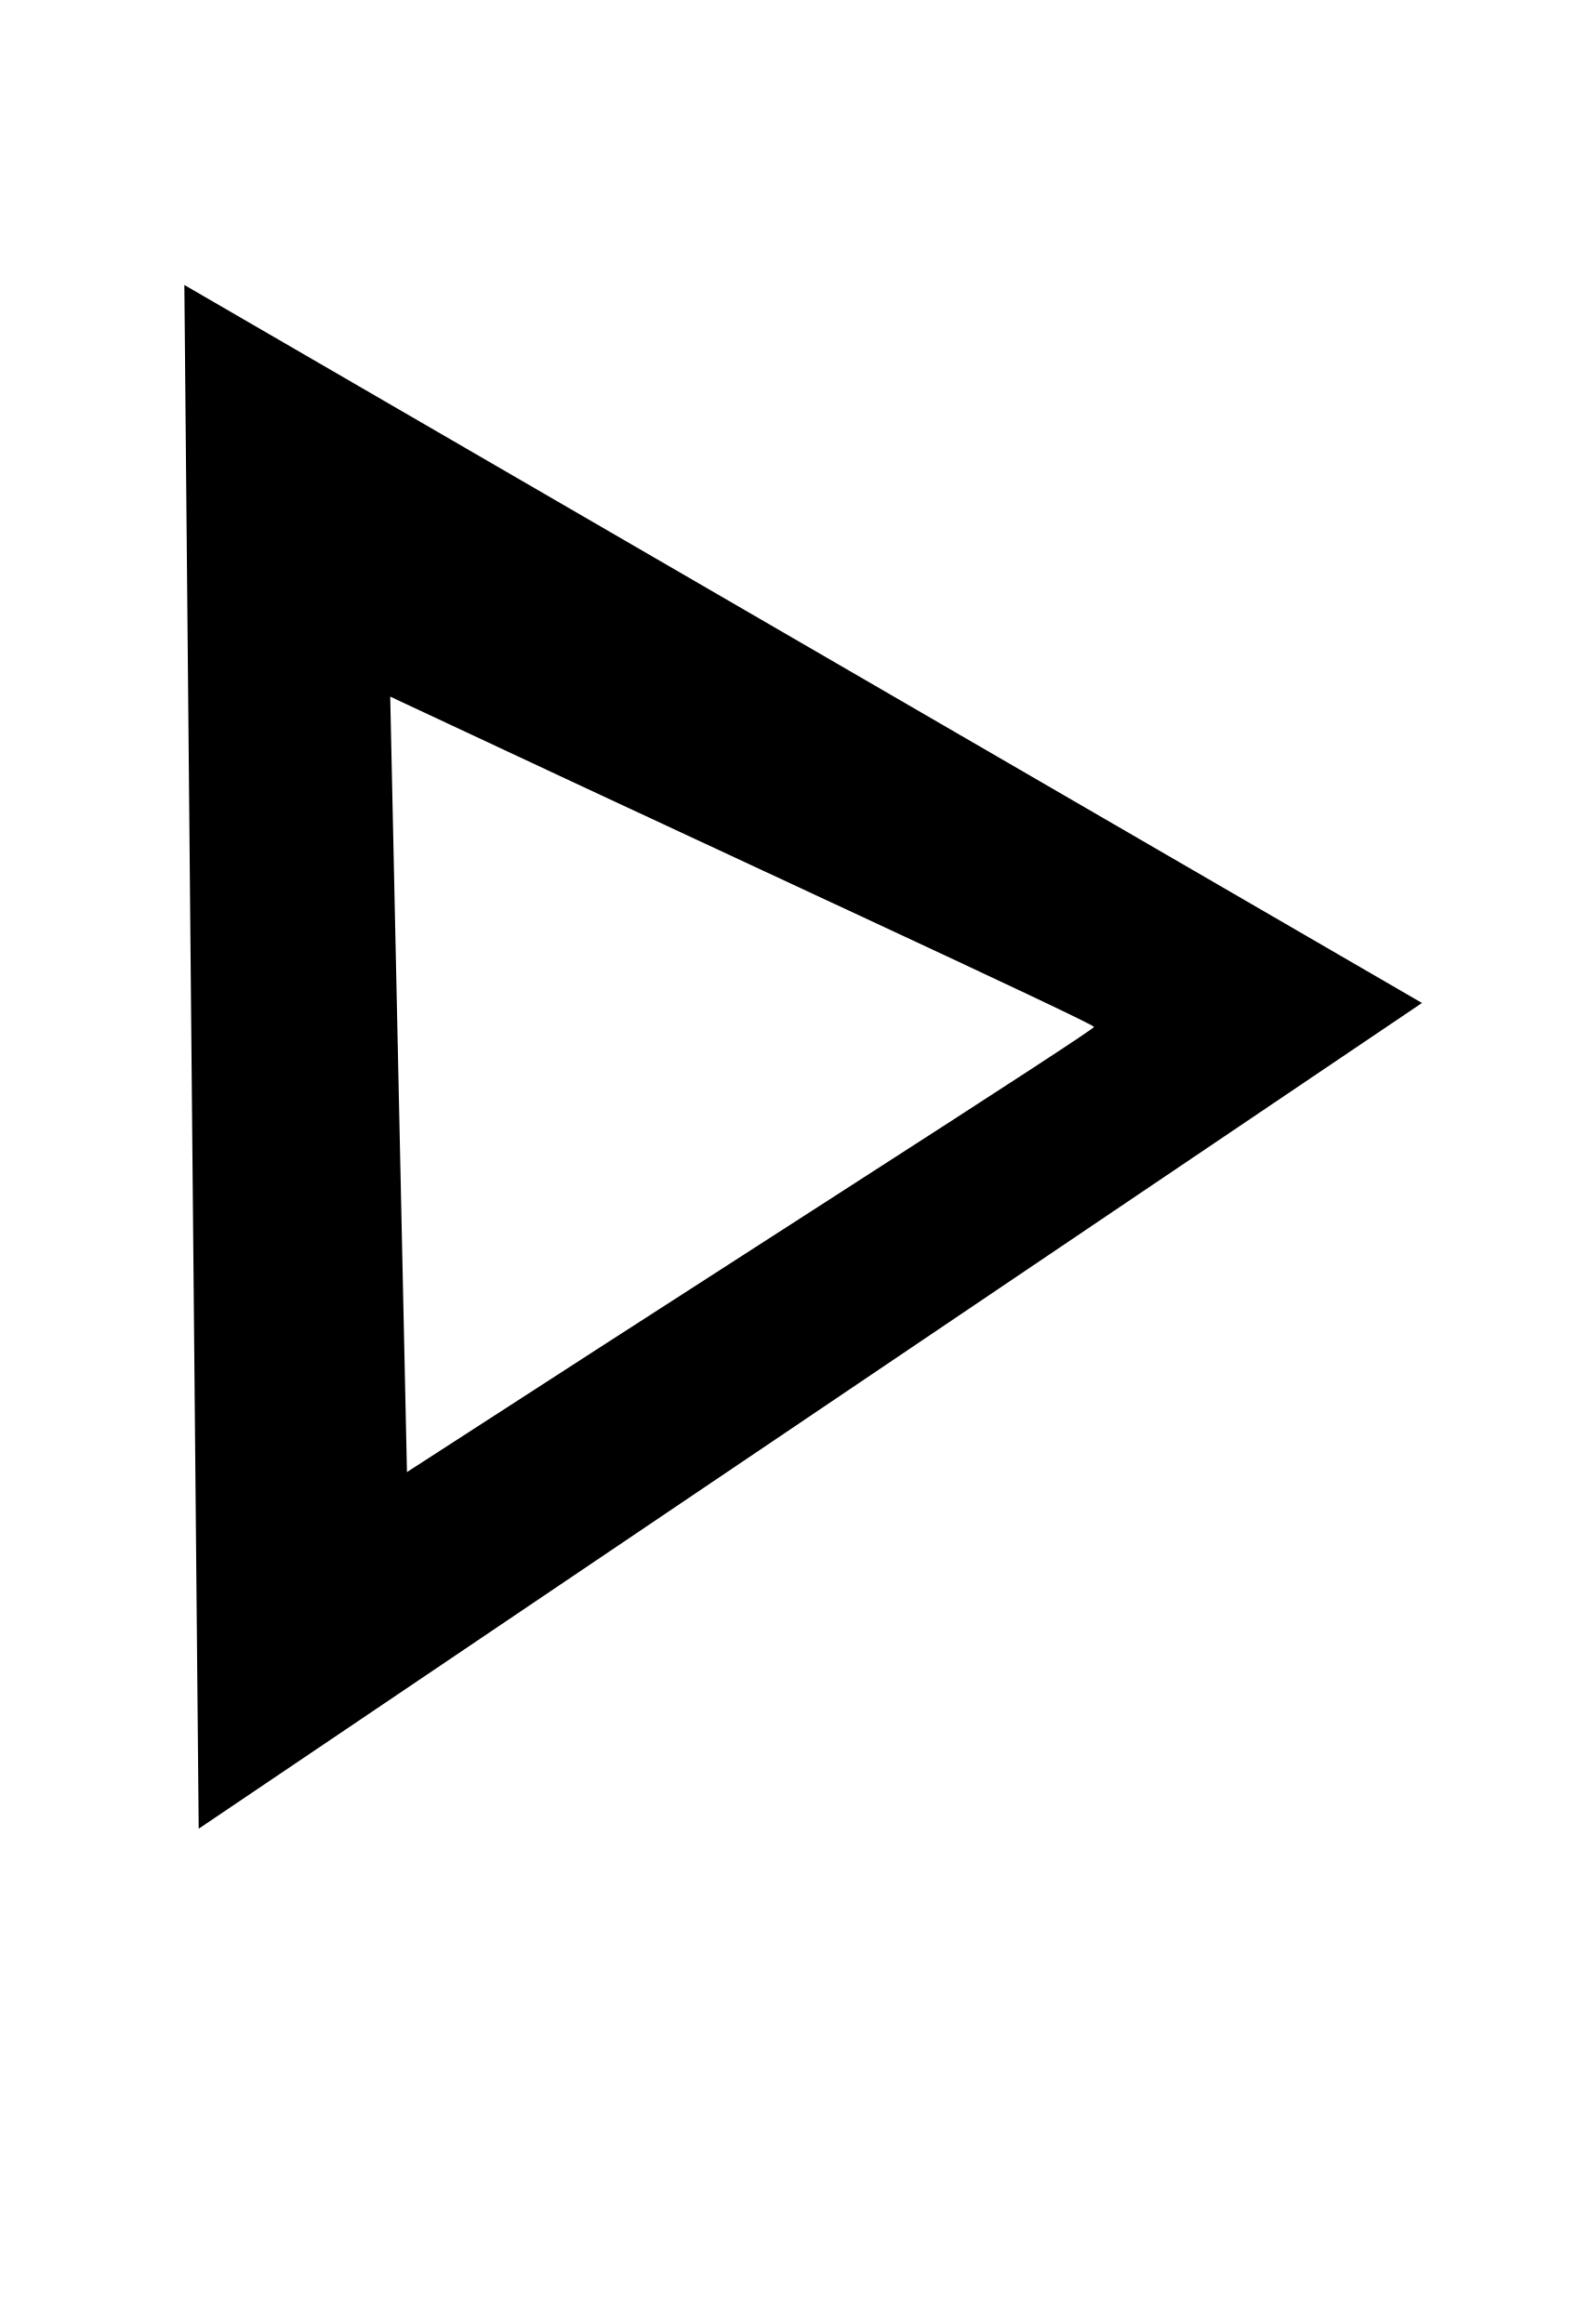
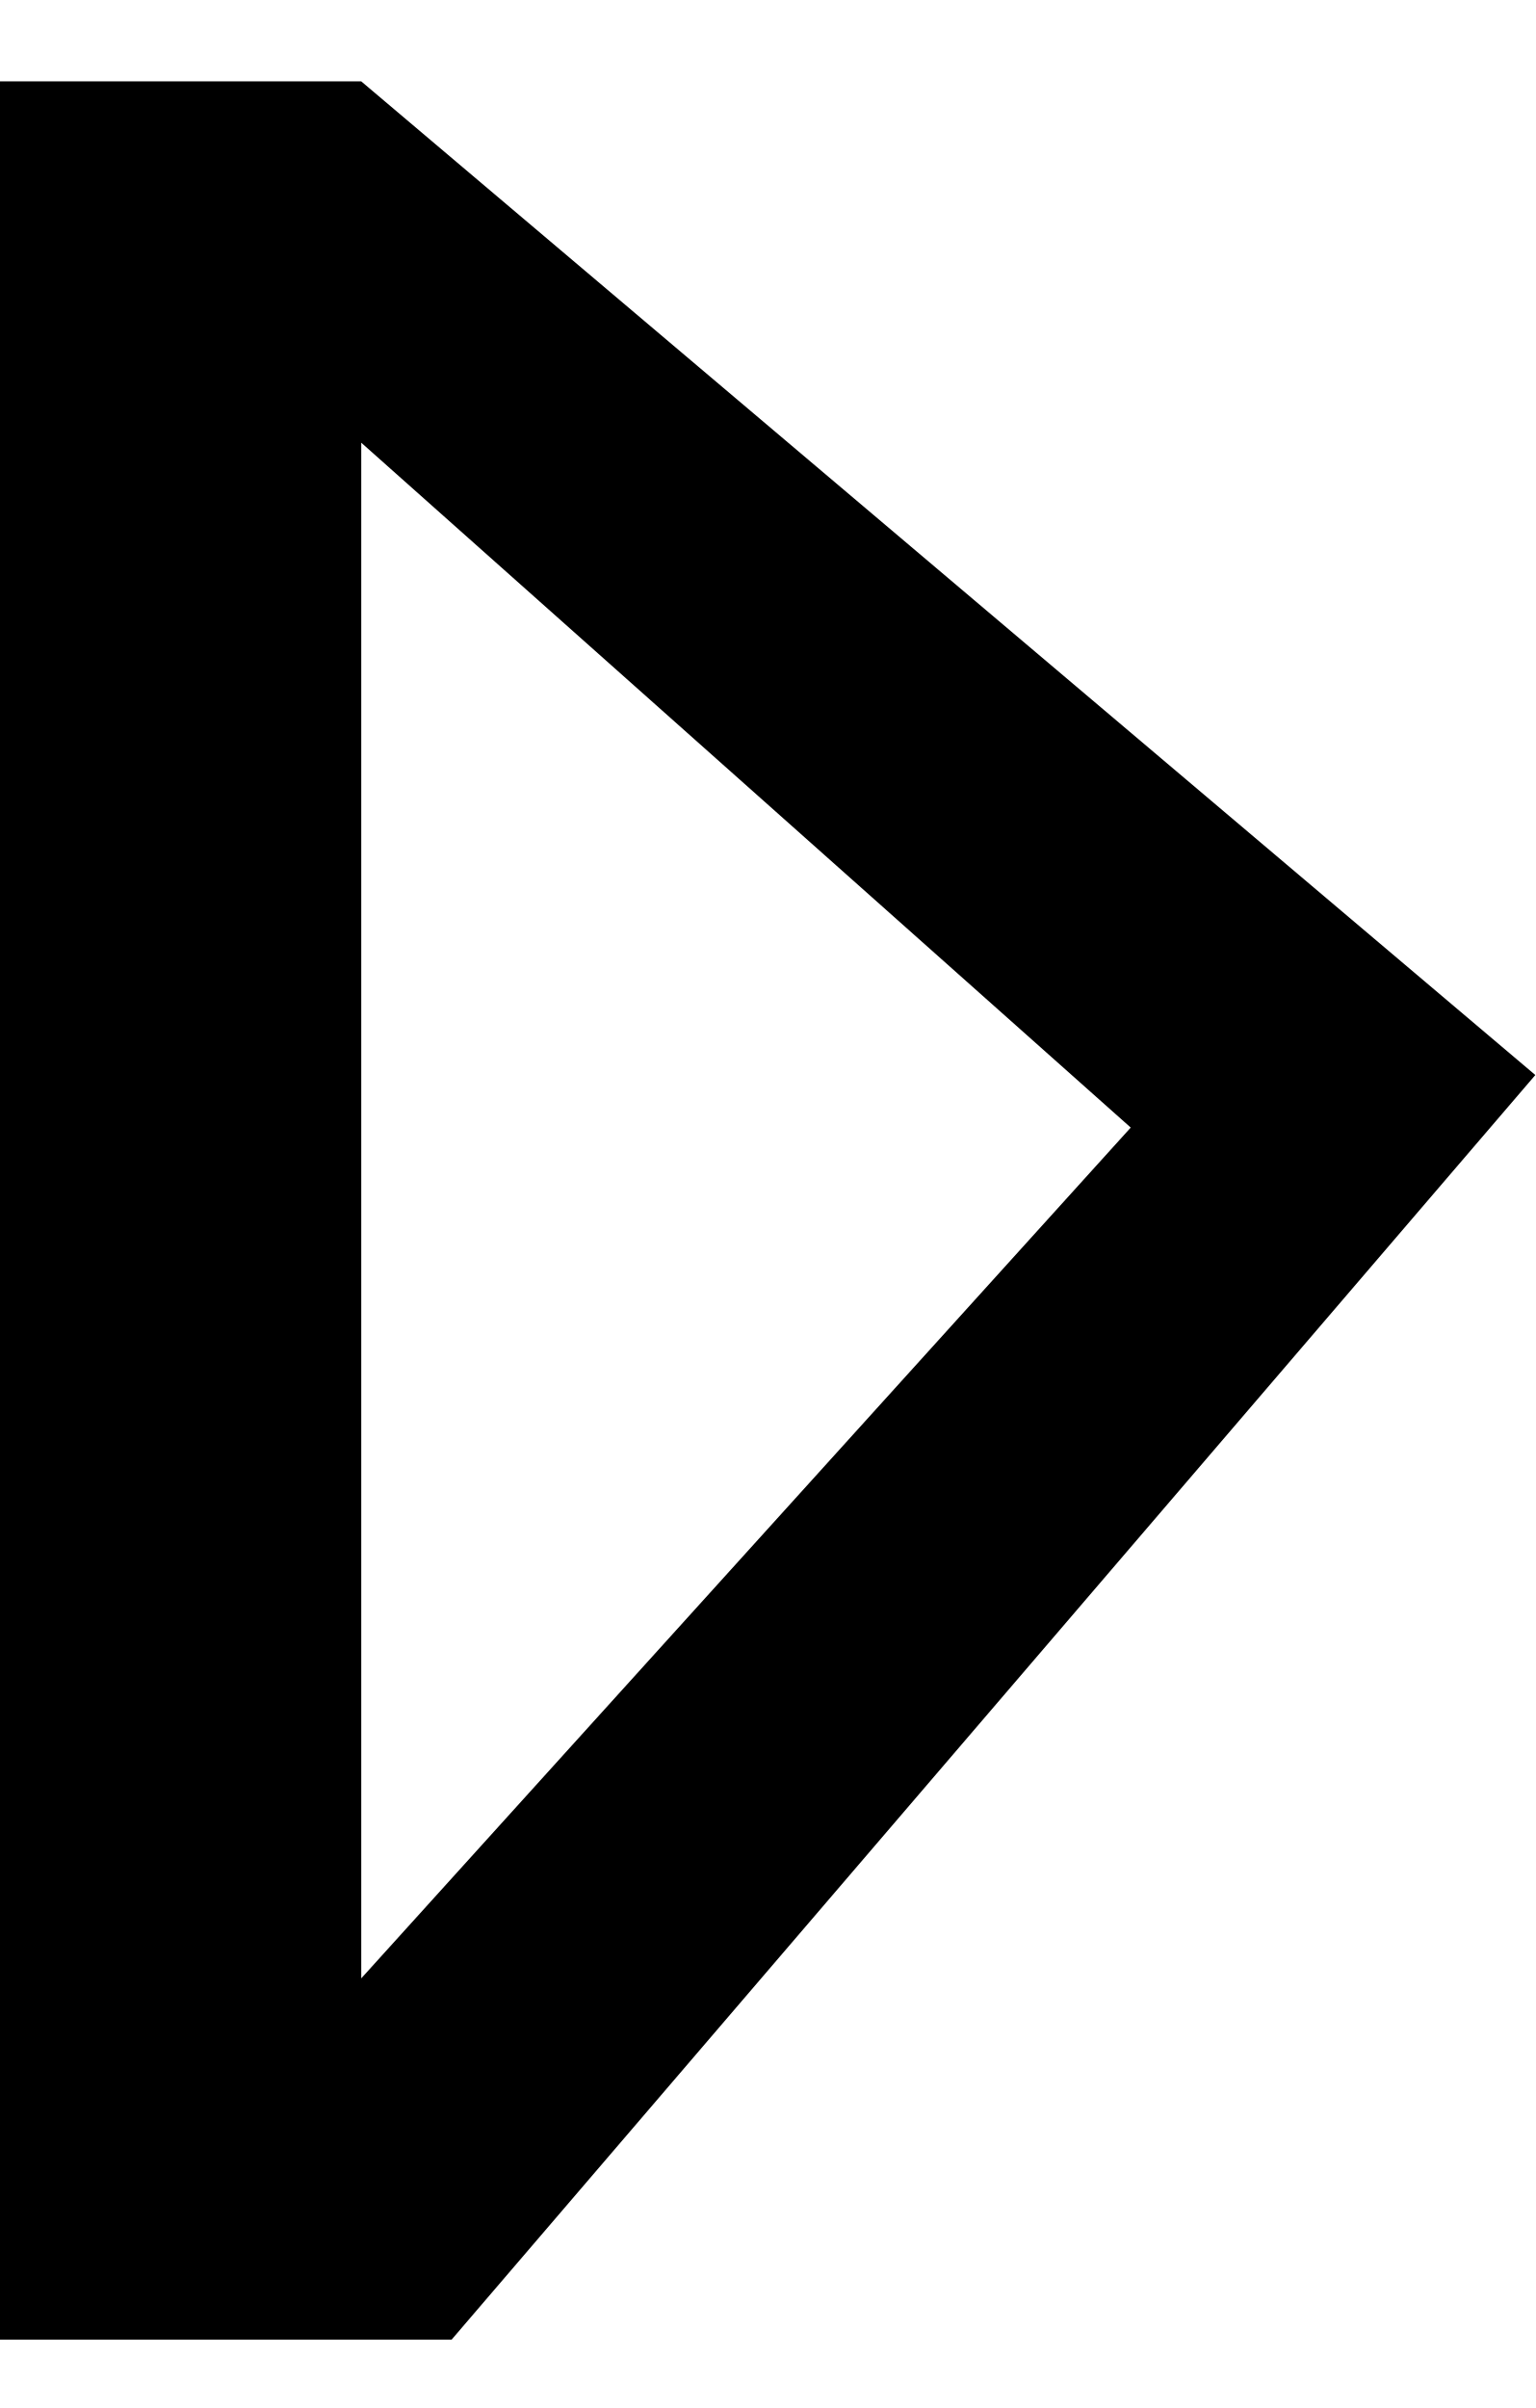
- <svg xmlns="http://www.w3.org/2000/svg" version="1.0" id="glyph_D" x="0px" y="0px" width="62.344px" height="92px">
+ <svg xmlns="http://www.w3.org/2000/svg" version="1.0" id="glyph_D" x="0px" y="0px" width="62.794px" height="98.466px">
  <g id="D">
-     <path style="fill:#000000;stroke-width:0px" d="M7.864 72.393 C7.722 57.115 7.438 26.559 7.296 11.281 C19.542 18.387 44.034 32.599 56.28 39.705 C44.176 47.877 19.968 64.221 7.864 72.393 zM16.107 58.275 Q22.905 53.87 33.102 47.308 Q43.3 40.747 43.3 40.652 Q43.3 40.558 32.854 35.702 Q22.408 30.846 15.444 27.577 C15.61 35.252 15.941 50.601 16.107 58.275 z" id="path_D_0" />
+     <path style="fill:#000000;stroke-width:0px" d="M62.794 43.959 C51.713 56.888 29.55 82.744 18.469 95.672 C13.852 95.672 4.617 95.672 0 95.672 C0 72.586 -0 26.414 0 3.328 C3.694 3.328 11.081 3.328 14.775 3.328 C26.78 13.486 50.789 33.801 62.794 43.959 zM14.775 80.897 C22.643 72.2 38.378 54.805 46.246 46.108 C38.378 39.106 22.643 25.104 14.775 18.103 C14.775 33.801 14.775 65.199 14.775 80.897 z" id="path_T_0" />
  </g>
</svg>
